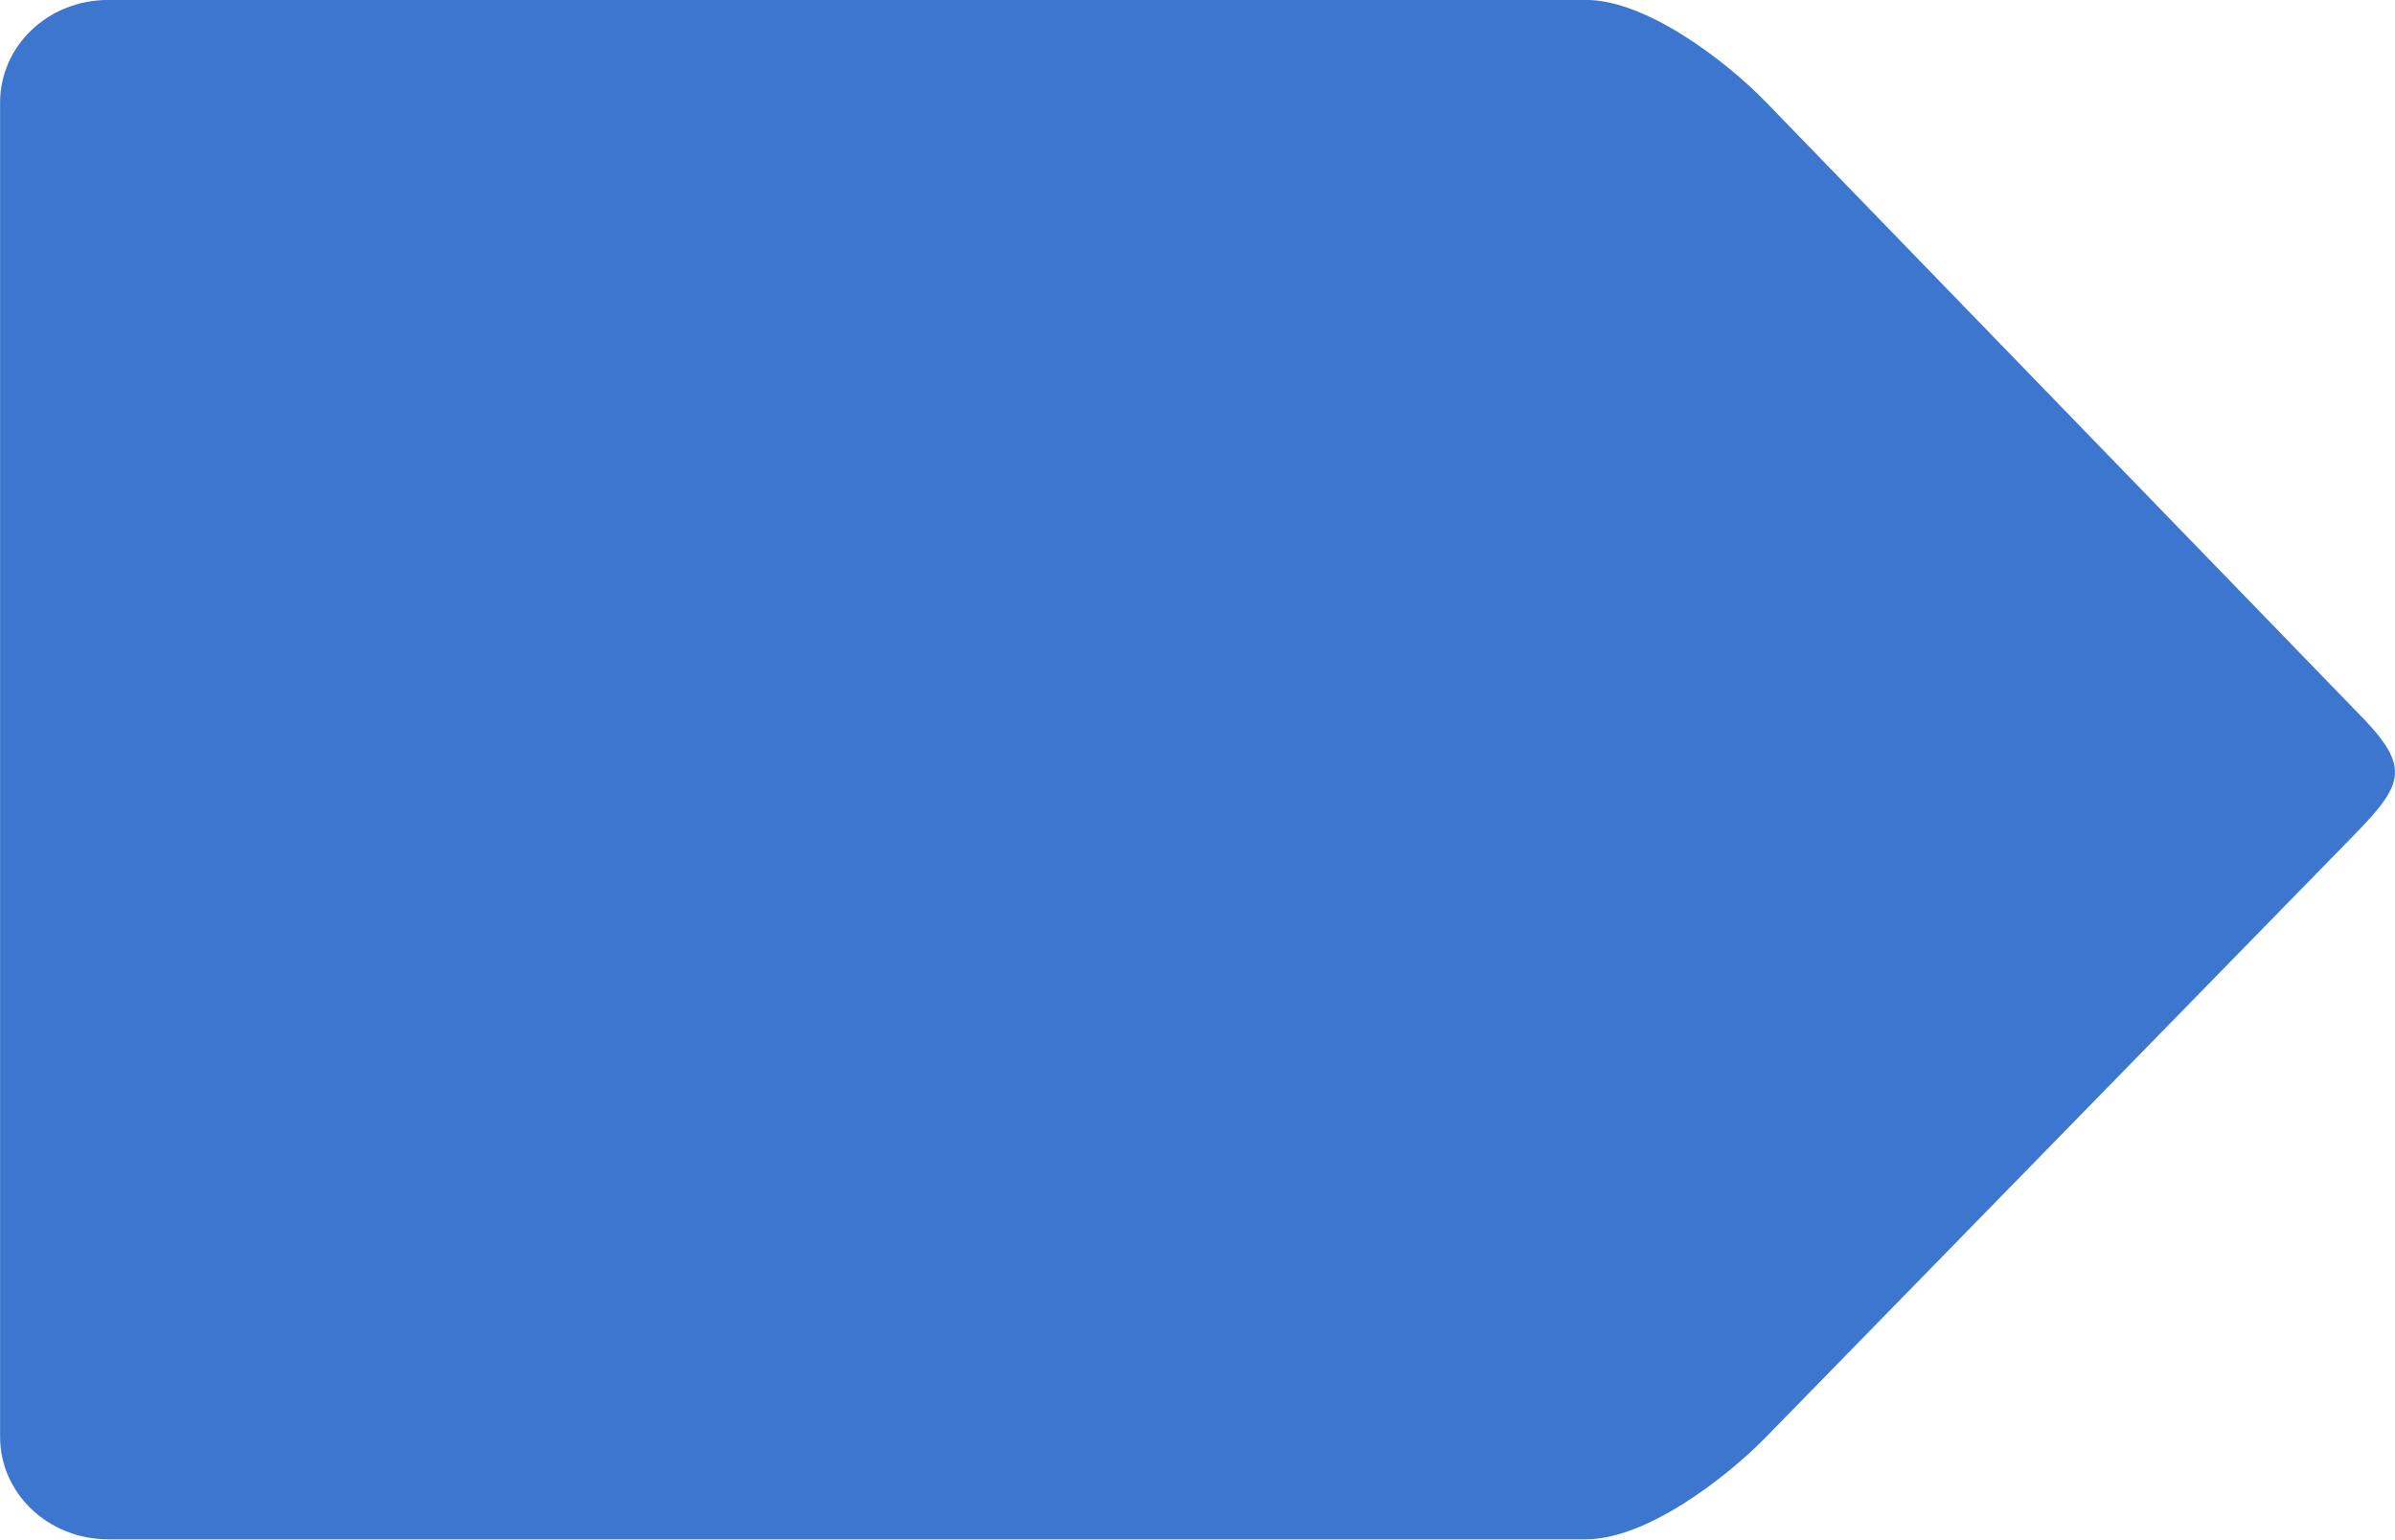
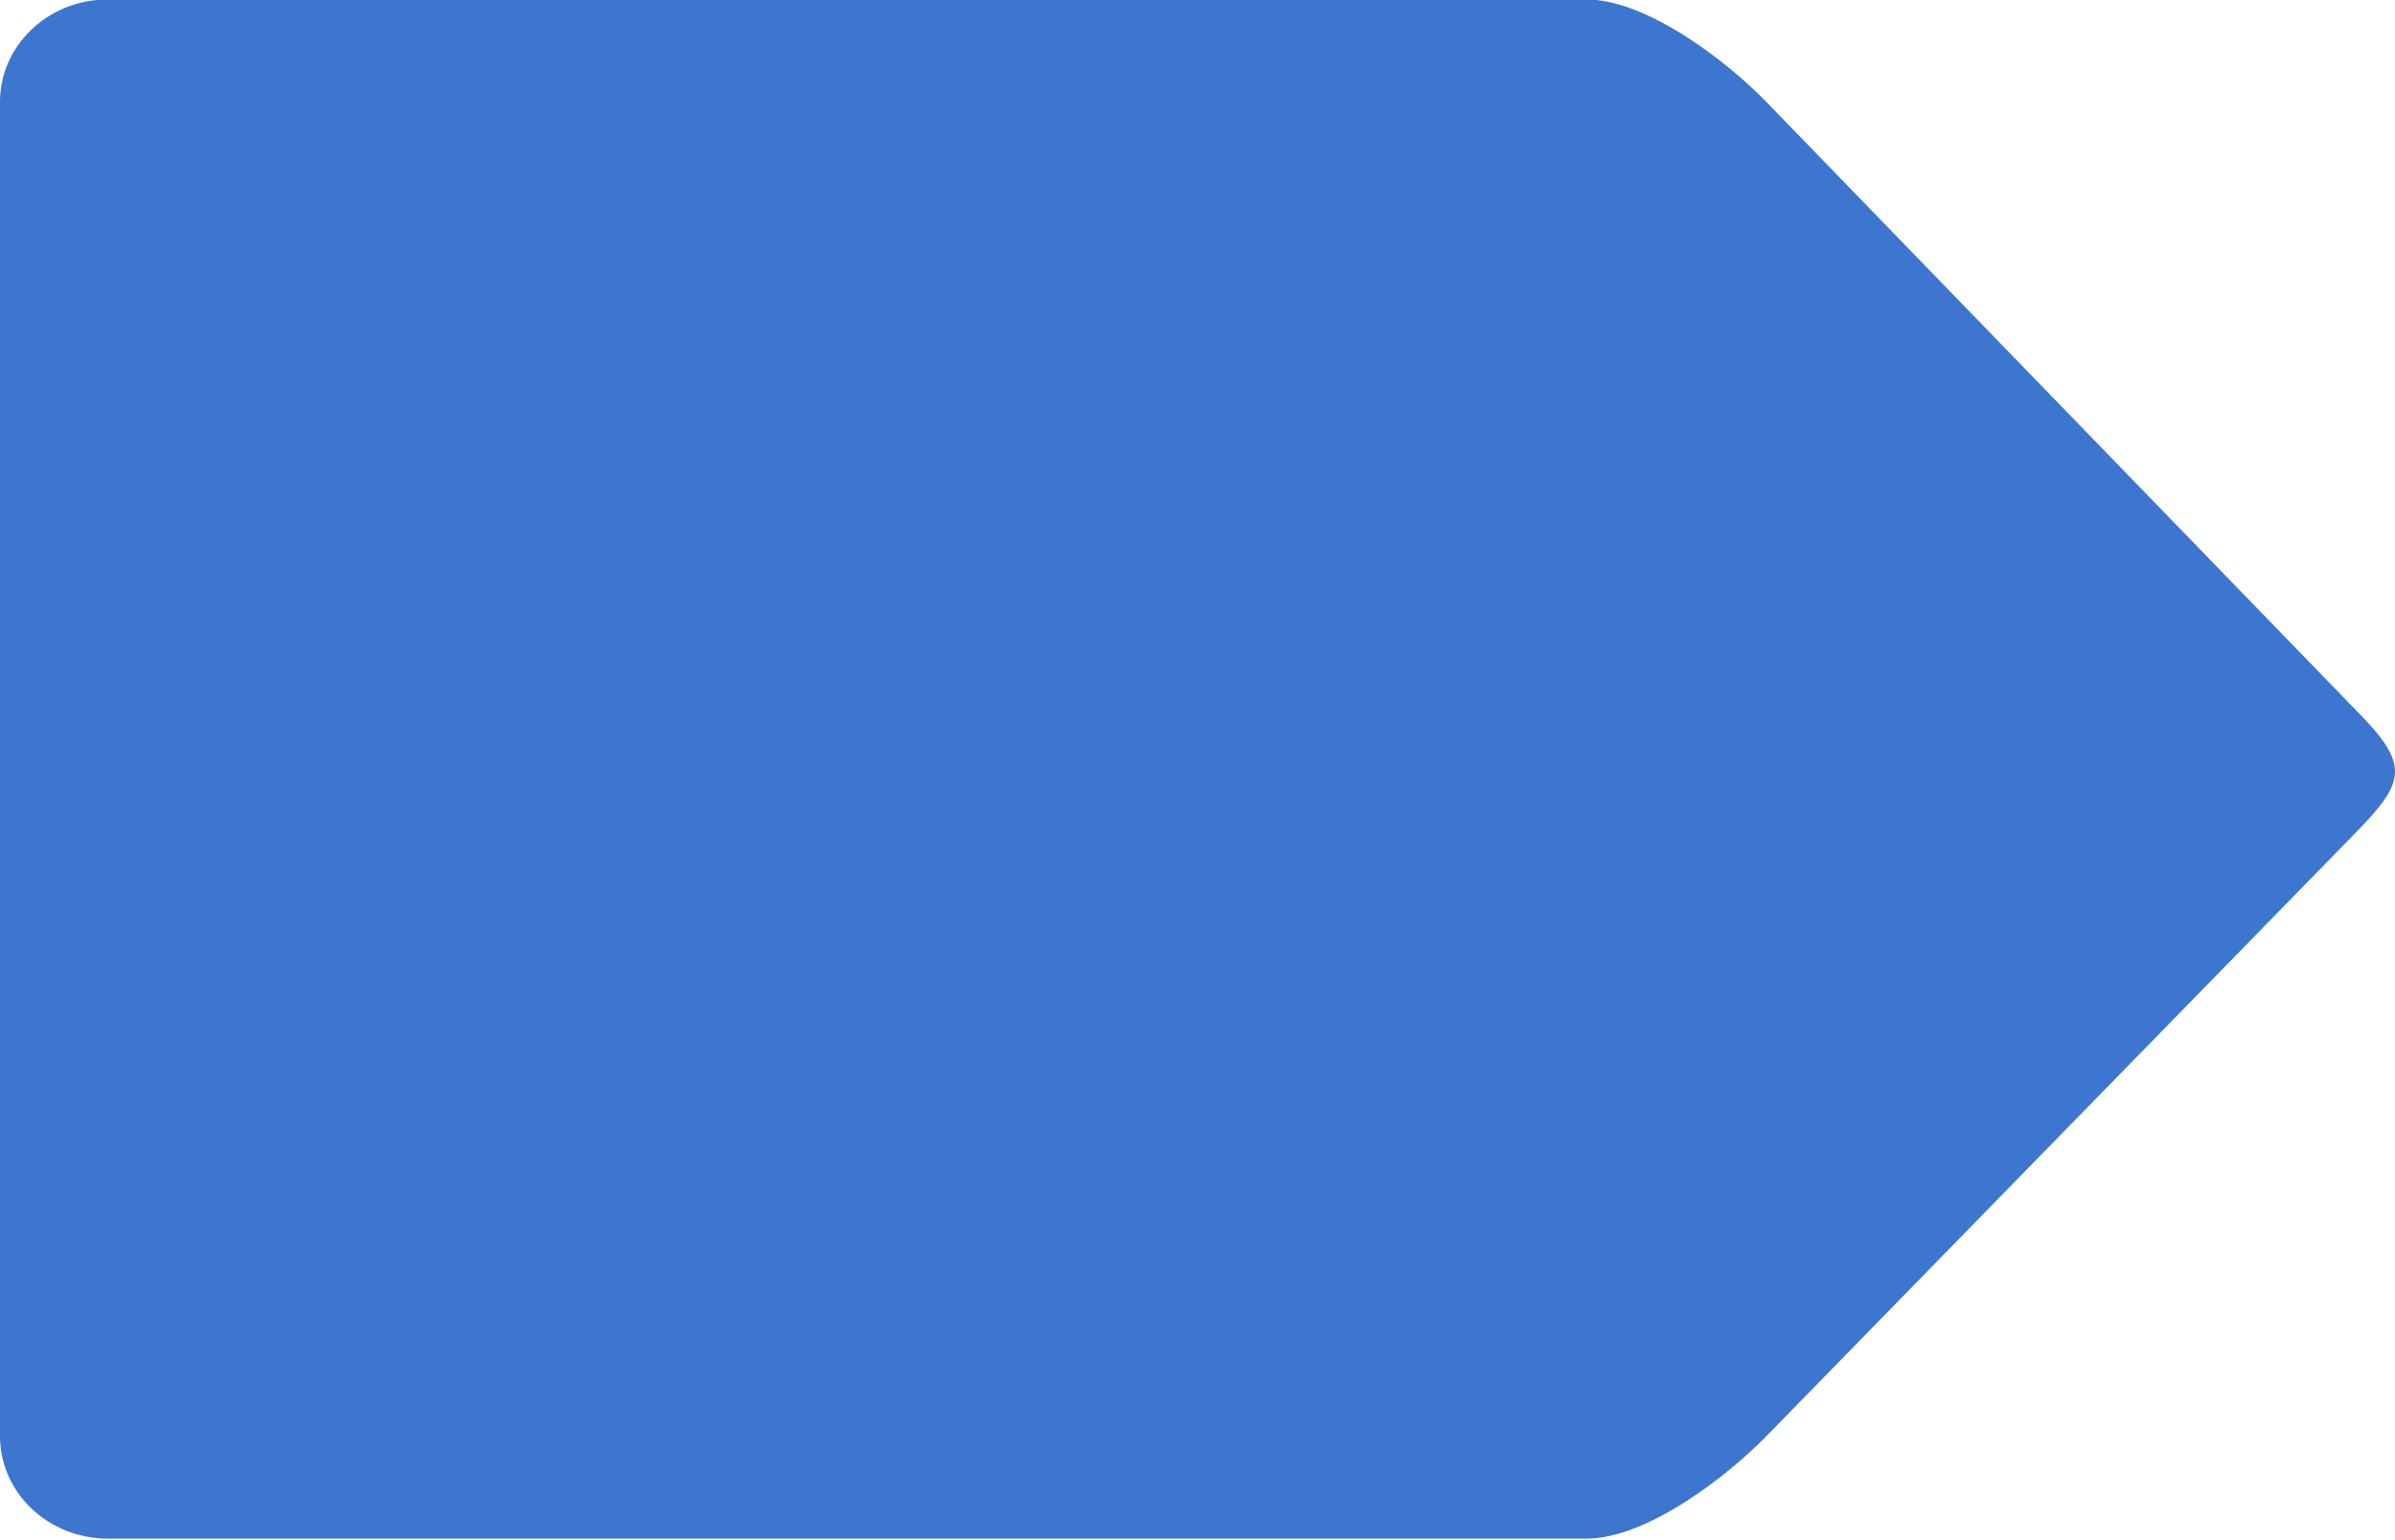
- <svg xmlns="http://www.w3.org/2000/svg" width="70" height="45" viewBox="0 0 11.521 7.406" version="1.1" id="svg8">
+ <svg xmlns="http://www.w3.org/2000/svg" id="svg8" version="1.1" viewBox="0 0 70 45" height="45" width="70">
  <defs id="defs2" />
-   <g id="layer1" transform="translate(-37.04163,-59.59539)">
-     <path style="opacity:1;fill:#3c76cf;fill-opacity:1;stroke:#ff6716;stroke-width:0;stroke-linecap:square;stroke-linejoin:miter;stroke-miterlimit:4;stroke-dasharray:none;stroke-opacity:1" d="m 37.562,59.595 h 7.11 c 0.288,0 0.672,0.292 0.867,0.494 l 2.831,2.922 c 0.27,0.27 0.244,0.348 -0.004,0.602 l -2.827,2.895 c -0.196,0.201 -0.579,0.494 -0.867,0.494 h -7.11 c -0.288,0 -0.52,-0.22 -0.52,-0.494 v -6.419 c 0,-0.274 0.232,-0.494 0.52,-0.494 z" id="rect815" />
-   </g>
+   <path style="opacity:1;fill:#3c76cf;fill-opacity:1;stroke:#ff6716;stroke-width:0;stroke-linecap:square;stroke-linejoin:miter;stroke-miterlimit:4;stroke-dasharray:none;stroke-opacity:1" d="M 3.161,-0.016 H 46.362 c 1.751,0 4.083,1.777 5.268,3 L 68.831,20.735 c 1.638,1.643 1.485,2.113 -0.025,3.656 l -17.176,17.593 c -1.19,1.219 -3.517,3 -5.268,3 H 3.161 c -1.751,0 -3.161,-1.338 -3.161,-3 V 2.984 C 3.0371206e-6,1.322 1.41,-0.016 3.161,-0.016 Z" id="rect815" />
</svg>
